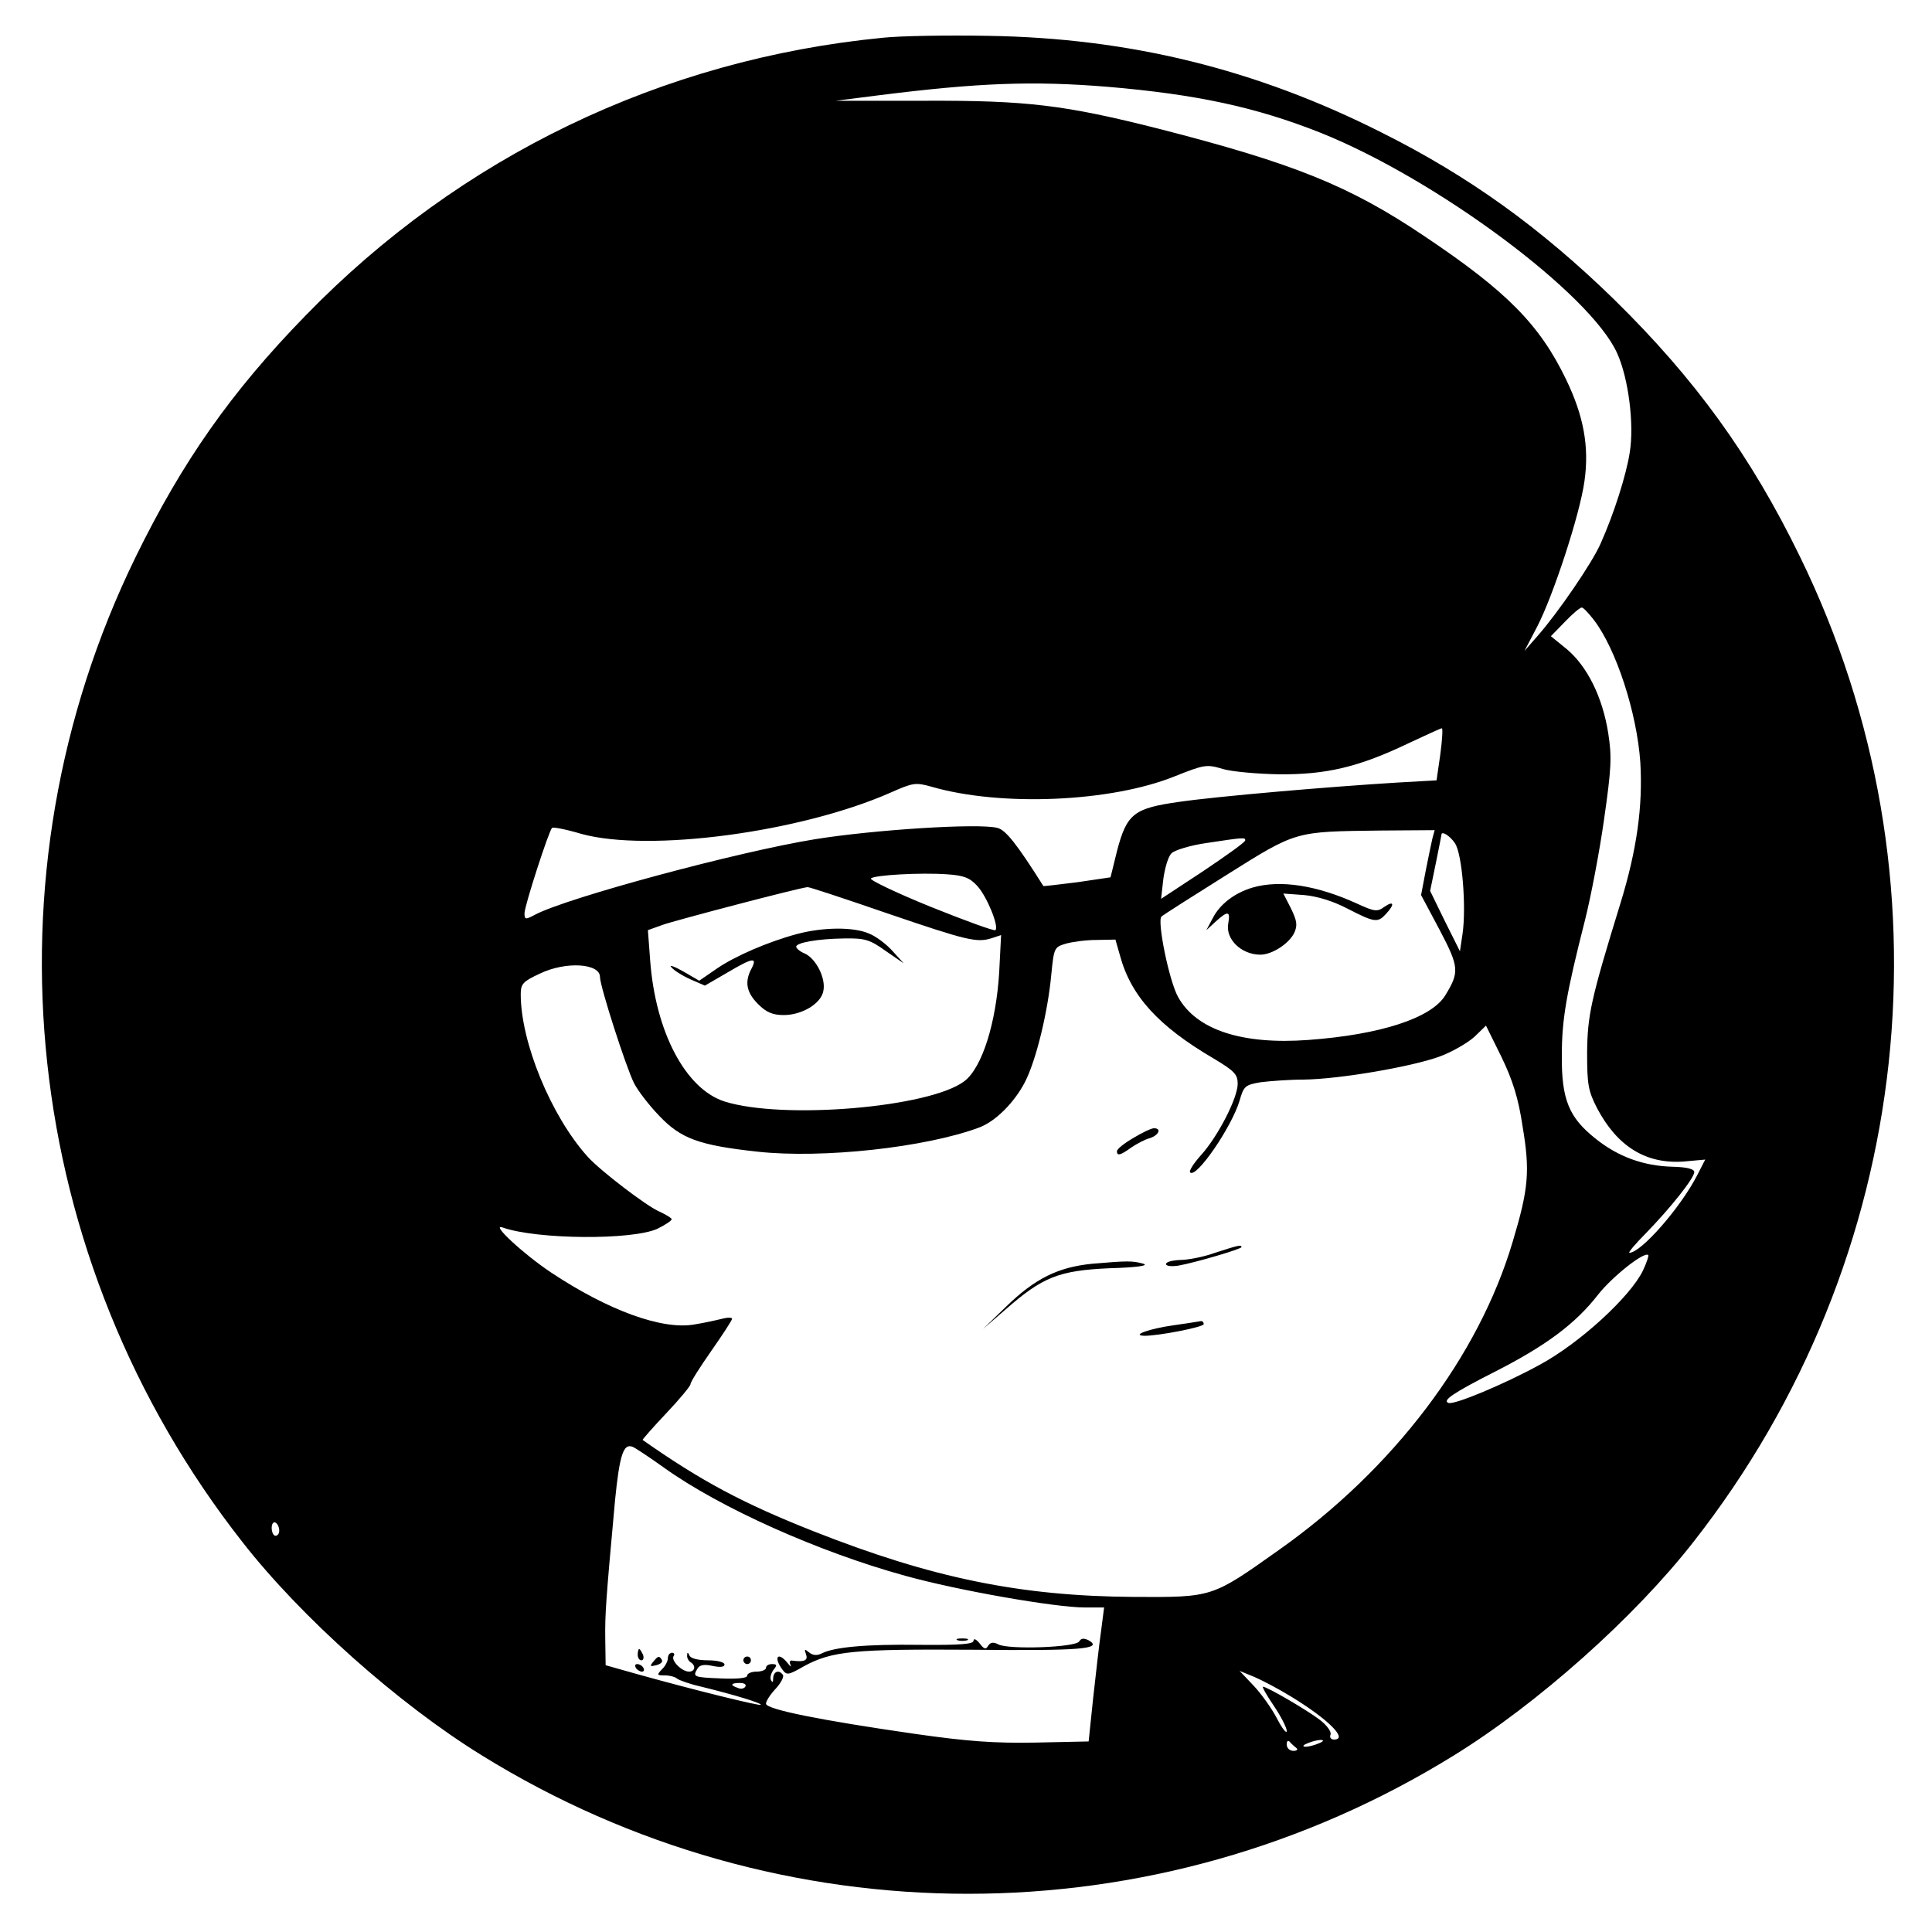
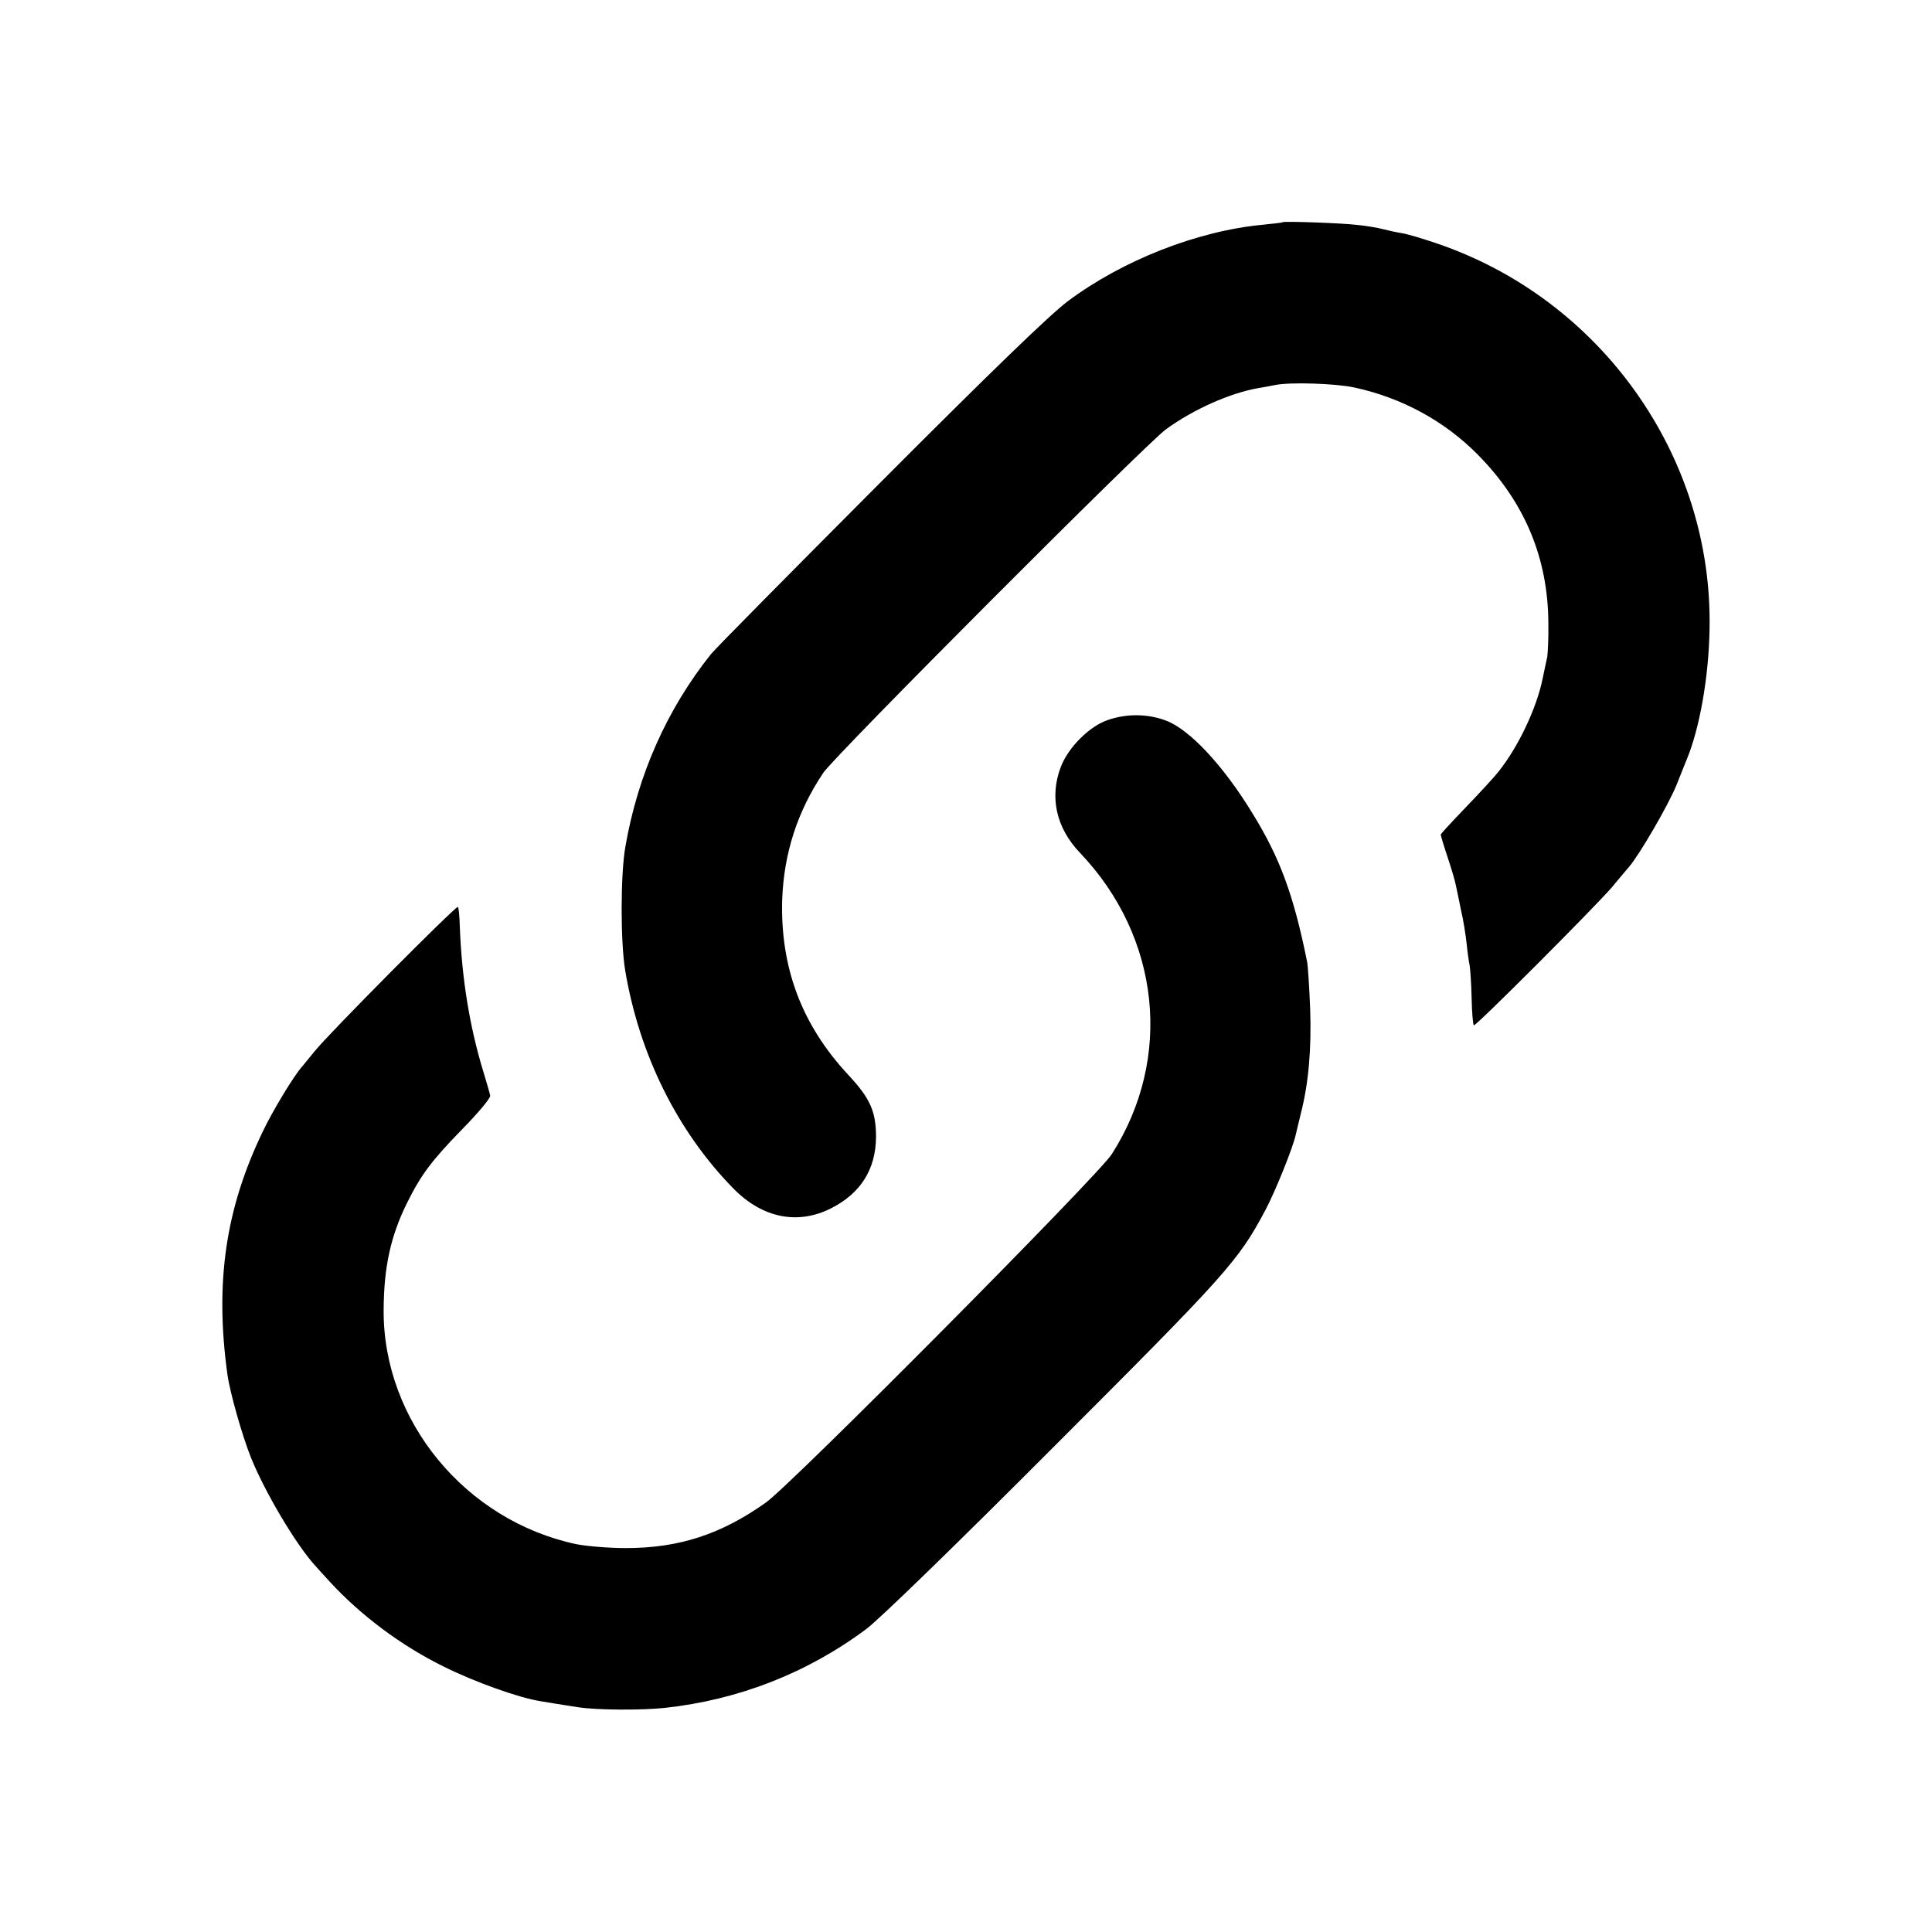
- <svg xmlns="http://www.w3.org/2000/svg" version="1" width="682.667" height="682.667" viewBox="0 0 512 512">
-   <path d="M234 10c-58.6 5.7-112.1 31.5-153 73.6-19.8 20.3-32.7 38.8-45 63.9-41.5 84.8-30.5 186.2 28.2 261.1 15.6 20 41.3 42.9 63.5 56.6 79 48.9 178.6 48.9 257.6 0 22.2-13.7 47.9-36.6 63.5-56.6 58.8-75 69.7-176.2 28.2-261.1-13-26.7-27.8-47.1-49.2-68.1-19.5-19-38.5-32.7-61.7-44.3-33.3-16.8-66.8-25-104.1-25.6-10.7-.2-23.3 0-28 .5zm59.5 13c23.6 2 39.4 5.4 56.5 12.2 30.7 12.3 71.6 42.7 78.6 58.5 3 6.7 4.5 18.8 3.3 26.2-.9 5.9-4.2 16.3-7.7 24.1-2.2 5.1-11.4 18.5-16.7 24.5l-3.5 4 3.4-6.5c4.2-8.1 11.3-29.7 12.5-38.5 1.3-9.1-.2-17.3-4.9-27-7-14.5-15.7-23.3-37.5-37.9-19.9-13.4-34.6-19.3-70.5-28.5-24.9-6.3-34.9-7.5-62-7.4h-23.5l11-1.4c26.9-3.4 41.3-3.9 61-2.3zm128.9 141.3c5.9 7.7 11.4 24.6 12.3 37.7.7 11.6-.9 23.2-5.3 37.5-7.8 25.3-8.7 29.5-8.8 39.5 0 8.4.3 10.1 2.6 14.6 5.4 10.3 13.1 15 23.2 14.2l5.5-.5-2.1 4.1c-4.4 8.6-14.9 20.6-18 20.6-.4 0 1.6-2.4 4.4-5.2 6.6-6.8 12.8-14.6 12.8-16.2 0-.8-1.9-1.3-5.7-1.4-7.7-.2-14.4-2.6-20.4-7.4-7.1-5.6-9.1-10.4-9-22.1 0-9.6 1.2-16.4 6.1-35.7 1.6-6.3 3.9-18.4 5.1-26.9 1.9-13.3 2.1-16.4 1.1-22.8-1.5-9.5-5.5-17.6-10.9-22.2l-4.3-3.5 3.7-3.8c2-2.1 4-3.8 4.5-3.8.4 0 1.8 1.5 3.2 3.3zm-40.7 35.6l-1 6.9-10.6.6c-17.9 1.1-47.2 3.6-57.6 5.1-12 1.7-13.9 3.1-16.5 13.1l-1.7 6.9-8.8 1.3c-4.9.6-8.9 1.1-9 1-7-11.1-10-14.9-12.2-15.4-4.9-1.3-32.8.5-48.3 3-20.4 3.3-65.7 15.5-74.2 20-2.6 1.4-2.8 1.3-2.8-.4 0-1.9 6.4-21.7 7.3-22.6.2-.3 3.8.4 7.8 1.6 17.9 4.9 57.9-.4 81.8-10.9 6.1-2.7 6.7-2.8 11-1.6 18.3 5.3 47.5 4.1 64.5-2.8 7.8-3.1 8.4-3.2 12.7-1.9 2.4.7 9.1 1.3 14.9 1.4 12.4.1 21-1.9 34-8.1 4.7-2.2 8.8-4.1 9.1-4.1.3 0 .1 3.1-.4 6.9zm-2.1 22.3c-.3 1.3-1.1 5.2-1.8 8.7l-1.2 6.3 4.9 9.2c5.2 9.9 5.3 11.2 1.5 17.4-3.7 6-17.1 10.4-36.3 11.8-17.6 1.3-29.7-2.7-34.5-11.4-2.4-4.3-5.6-20.2-4.4-21.3.4-.4 8.1-5.3 17.2-11 18.8-11.8 18-11.5 40.9-11.8l14.3-.1-.6 2.2zm6 1.3c1.9 2.9 3 16.8 2 23.9l-.7 4.7-4-8-3.9-8 1.5-7.3c.8-4 1.5-7.4 1.5-7.6 0-1.1 2.3.3 3.6 2.3zm-55.6-.8c0 .5-5.1 4.1-11.2 8.2l-11.1 7.3.6-5.3c.4-2.9 1.3-6 2.2-6.8.8-.8 5-2.1 9.3-2.7 9.9-1.5 10.2-1.5 10.2-.7zm-71 12.1c2.5 2.7 5.8 10.7 4.8 11.7-.3.3-8-2.5-17.2-6.2-9.1-3.7-16.2-7.1-15.8-7.5.9-.9 13.1-1.6 20.2-1.1 4.4.3 6 .9 8 3.1zm-24 7.2c21.4 7.3 23.9 7.9 27.9 6.6l2.4-.8-.5 9.8c-.8 13.4-4.5 25.3-9.2 28.9-9.1 7-48.1 10.3-63.6 5.4-10.3-3.3-18.3-18.4-19.7-37.4l-.6-8 3.9-1.4c3-1.1 36.1-9.8 38.4-10 .3-.1 9.7 3 21 6.9zm61.8 11.2c2.9 10.8 10.3 18.8 24.8 27.3 5.5 3.3 6.4 4.2 6.4 6.7 0 3.8-5.2 13.9-9.7 18.9-2 2.2-3.3 4.3-2.9 4.6 1.6 1.7 11-12 13.1-19 1.1-3.9 1.5-4.2 5.6-4.9 2.4-.3 7.6-.7 11.4-.7 9.4-.1 28.6-3.4 36-6.1 3.3-1.2 7.4-3.6 9.2-5.2l3.1-3 4.1 8.3c3 6.2 4.5 11 5.6 18.4 2 11.9 1.6 16.5-2.6 30.5-9 30.4-31.6 60.3-61.9 81.7-17.9 12.7-17.5 12.6-38.5 12.5-30.1-.2-53.5-5-84.9-17.4-18.7-7.4-29.6-13.2-45.3-24.2-.1-.1 2.7-3.3 6.2-7 3.6-3.8 6.5-7.3 6.5-7.8 0-.6 2.5-4.5 5.5-8.8 3-4.3 5.5-8.1 5.5-8.5 0-.4-1.2-.4-2.7 0-1.6.4-4.8 1.1-7.3 1.5-8.5 1.5-22.8-3.7-38-13.8-7.2-4.8-16.2-13.1-12.8-11.9 9.1 3.2 34.5 3.4 41.1.3 2-1 3.7-2.1 3.7-2.5 0-.3-1.5-1.2-3.2-2-3.4-1.4-15.9-11-19.1-14.6-9.7-10.8-17.7-30.3-17.7-43 0-2.8.6-3.4 5.1-5.5 6.9-3.3 15.9-2.7 15.9.9 0 2.5 6.9 23.9 9 28.1 1 2 4 5.9 6.7 8.7 5.7 6 10.4 7.8 26 9.5 17.2 1.9 44.6-1.1 58.8-6.4 4.3-1.6 9.3-6.6 12.1-12 3-5.8 6.1-18.7 7-28.5.7-7.1.8-7.3 3.8-8.2 1.7-.5 5.4-1 8.1-1l5.1-.1 1.2 4.2zm138.6 83.5c-3.3 6.9-16.8 19.3-27.4 25-9.5 5.2-22.5 10.6-24.1 10.1-1.8-.6 1.1-2.6 12.1-8.2 13.8-7 21.6-12.9 27.5-20.5 3.7-4.7 12.2-11.5 13.3-10.5.2.1-.4 2-1.4 4.1zm-259.5 52.2c14.9 10.7 41.1 22.4 64 28.7 14 3.9 39.8 8.4 47.6 8.4h5.1l-.8 6.2c-.5 3.5-1.4 11.5-2.1 17.8l-1.2 11.5-14 .3c-10.9.2-18-.3-32-2.3-25-3.6-39.5-6.5-39.5-8 0-.7 1.1-2.4 2.5-3.9s2.3-3.2 2-3.7c-1-1.5-2.5-1-2.6.8 0 1.2-.2 1.3-.6.5-.3-.7.1-1.9.7-2.7 1-1.2.9-1.5-.4-1.5-.9 0-1.6.4-1.6 1 0 .5-1.1 1-2.5 1s-2.5.5-2.5 1.1c0 .6-2.5.9-7 .7-7.3-.3-7.5-.4-6.1-2.7.6-.9 1.8-1.1 4-.6 2 .4 3.1.3 3.1-.4 0-.6-1.9-1.1-4.4-1.1-2.6 0-4.6-.5-4.9-1.3-.4-.9-.6-.9-.6 0-.1.6.4 1.5.9 1.8 1.5.9 1.2 2.5-.4 2.5-1.9 0-4.8-2.9-4.1-4.1.4-.5.1-.9-.4-.9-.6 0-1.1.6-1.1 1.4 0 .8-.7 2.2-1.6 3-1.4 1.5-1.3 1.6.8 1.6 1.3 0 2.8.4 3.3.9.6.4 3.3 1.4 6 2 9.4 2.3 16.5 4.5 16.1 4.9-.4.3-16.8-3.7-32.6-8.1l-8.5-2.4-.1-6.9c-.1-6.6.2-10.6 2.6-36.9 1.2-11.9 2.2-15 4.6-14.1.6.2 4.4 2.7 8.3 5.5zM74 405.6c0 .8-.4 1.4-1 1.4-.5 0-1-.9-1-2.1 0-1.1.5-1.7 1-1.4.6.3 1 1.3 1 2.1zm268.3 44.1c9.8 6 15.1 11.3 11.2 11.3-.8 0-1.2-.6-.9-1.3.3-.8-1-2.5-2.8-3.9-3.4-2.6-14-8.8-15.1-8.8-.3 0 1 2.3 2.9 5.1s3.4 5.8 3.4 6.6c0 .9-1.2-.6-2.6-3.3-1.4-2.7-4.2-6.6-6.2-8.7l-3.7-3.9 3.9 1.6c2.1.9 6.5 3.2 9.9 5.3zM197.5 447c-.3.5-1.2.7-2 .3-2.1-.7-1.9-1.3.6-1.3 1.1 0 1.8.4 1.4 1zm146 16.2c.6.4.2.8-.7.8-1 0-1.8-.7-1.8-1.7 0-.9.3-1.2.8-.7.4.5 1.2 1.2 1.7 1.6zm6-1.2c-1.1.5-2.7.9-3.5.9-.9 0-.8-.4.5-.9 1.1-.5 2.7-.9 3.5-.9.9 0 .8.4-.5.9z" />
-   <path d="M332 235.2c-4.8 1.4-8.7 4.4-10.6 8.1l-1.7 3.2 2.5-2.3c3.2-2.9 3.9-2.8 3.3.5-.8 4.2 3.5 8.3 8.5 8.3 3.1 0 7.6-2.9 9-5.8.9-2 .7-3.2-.9-6.5l-2-3.9 5.5.4c3.4.3 7.7 1.6 11.5 3.6 7.2 3.7 8 3.8 10.2 1.4 2.4-2.6 2.1-3.6-.4-1.9-1.9 1.4-2.6 1.3-7.2-.8-10.7-4.9-20.4-6.4-27.7-4.3zM211.3 247.5c-7.8 2.1-16.6 5.9-21.5 9.3l-4.5 3.1-4.3-2.5c-2.3-1.3-3.8-1.8-3.1-1.1.6.8 2.8 2.2 5 3.2l3.9 1.7 6.2-3.6c6.6-3.9 7.8-4 6.1-.8-1.8 3.4-1.3 6.2 1.8 9.3 2.2 2.2 3.9 2.9 6.8 2.9 4.8 0 9.9-3 10.5-6.4.7-3.3-1.9-8.5-4.9-9.9-1.3-.5-2.3-1.4-2.3-1.8 0-1.1 5.7-2.1 12.7-2.2 5.5-.1 6.8.3 11 3.3l4.8 3.3-3-3.3c-1.6-1.8-4.4-3.9-6.2-4.6-4.1-1.8-12.2-1.7-19 .1zM300.3 301.6c-2.4 1.4-4.3 2.9-4.3 3.5 0 1.3.9 1.1 3.8-1 1.5-1 3.7-2.2 5-2.5 2.3-.8 3.1-2.6 1-2.6-.7 0-3.2 1.2-5.5 2.6zM322 332c-3 1.1-7.2 1.9-9.2 1.9-2.1.1-3.8.5-3.8 1.1 0 .5 1.4.7 3.3.4 4.5-.8 16.7-4.4 16.7-4.9 0-.7-.8-.5-7 1.5zM289.5 334.9c-9.1.9-15.2 3.9-22.9 11.4l-6.1 5.9 5.9-5.1c9.9-8.7 14.2-10.4 27.6-11 7.2-.2 10.6-.7 9-1.2-2.9-.8-4.1-.8-13.5 0zM311.1 351.2c-6.5.9-11.5 2.7-7.8 2.8 3.8 0 15.7-2.3 15.7-3.1 0-.5-.3-.8-.7-.8-.5.1-3.7.6-7.2 1.1zM253.8 434.7c.6.2 1.8.2 2.5 0 .6-.3.1-.5-1.3-.5-1.4 0-1.9.2-1.2.5z" />
-   <path d="M258 434.8c0 .9-3.4 1.2-14.2 1.1-14.4-.2-22.8.6-26.1 2.3-1.2.6-2.3.5-3.3-.3-1.2-1-1.3-.9-.8.5.6 1.6-.4 2.1-3.5 1.7-.8-.2-1 .3-.6 1.1.3.7 0 .5-.8-.5-2.5-3.1-3.8-1.6-1.4 1.7 1.2 1.6 1.5 1.6 5.7-.8 7.5-4.1 13.3-4.6 45-4.4 28.3.3 34.5-.2 30.5-2.5-1.2-.6-2-.6-2.5.3-1 1.6-18.6 2.2-21.4.8-1.3-.7-2.1-.6-2.7.3-.6 1.1-1.1 1-2.3-.6-.9-1.1-1.6-1.4-1.6-.7zM169 438.5c0 .8.4 1.5 1 1.5.5 0 .7-.7.4-1.5-.4-.8-.8-1.5-1-1.5-.2 0-.4.7-.4 1.5zM173.1 440.4c-1 1.2-.8 1.3.8.9 1.2-.3 1.8-.9 1.5-1.4-.7-1.2-1-1.1-2.3.5zM197 440c0 .5.5 1 1 1 .6 0 1-.5 1-1 0-.6-.4-1-1-1-.5 0-1 .4-1 1zM168.5 442c.3.5 1.1 1 1.6 1 .6 0 .7-.5.4-1-.3-.6-1.1-1-1.6-1-.6 0-.7.4-.4 1z" />
+ <svg xmlns="http://www.w3.org/2000/svg" version="1.0" width="700pt" height="700pt" viewBox="0 0 700 700" preserveAspectRatio="xMidYMid meet">
+   <g transform="translate(0,700) scale(0.1,-0.1)" fill="#000000" stroke="none">
+     <path d="M4648 6195 c-2 -2 -33 -5 -70 -9 -239 -22 -511 -129 -710 -278 -67 -51 -270 -247 -680 -658 -321 -322 -597 -601 -612 -620 -159 -199 -265 -437 -310 -697 -18 -100 -18 -345 -1 -448 51 -306 190 -586 394 -793 104 -105 231 -131 352 -70 107 54 162 141 163 258 0 93 -21 140 -100 225 -169 181 -247 389 -240 635 6 168 55 320 149 460 42 63 1169 1192 1242 1245 101 73 232 131 335 149 19 3 46 8 60 11 53 11 218 6 287 -9 172 -37 328 -122 448 -244 169 -171 254 -374 255 -610 1 -53 -2 -108 -4 -122 -3 -14 -11 -50 -17 -80 -22 -107 -88 -246 -159 -335 -17 -22 -72 -81 -121 -132 -49 -51 -89 -94 -89 -97 0 -3 11 -40 25 -82 14 -42 27 -86 29 -98 3 -12 11 -52 19 -91 9 -38 18 -95 21 -125 3 -30 8 -66 11 -79 2 -14 6 -67 7 -119 1 -51 5 -95 8 -97 7 -4 439 429 500 500 23 28 51 61 63 75 39 46 142 224 171 295 15 39 32 79 36 90 48 114 81 301 84 474 13 627 -394 1200 -994 1401 -47 16 -101 32 -120 35 -19 3 -51 10 -70 15 -19 5 -61 12 -92 15 -57 7 -265 14 -270 10z" />
+     <path d="M4016 4392 c-68 -22 -146 -100 -173 -172 -41 -109 -16 -220 70 -310 291 -305 338 -744 115 -1092 -49 -77 -1161 -1197 -1253 -1262 -162 -115 -314 -165 -508 -165 -62 0 -142 7 -178 14 -403 85 -702 448 -699 850 1 154 25 265 84 385 52 105 90 155 202 270 57 58 102 112 100 120 -1 8 -13 48 -25 88 -50 164 -78 339 -85 524 -1 37 -4 70 -7 72 -6 6 -470 -461 -519 -523 -19 -24 -40 -48 -45 -55 -28 -30 -107 -160 -143 -236 -135 -280 -174 -547 -128 -880 9 -65 54 -224 86 -303 52 -128 166 -319 235 -393 5 -6 28 -31 50 -55 112 -122 261 -233 412 -307 112 -56 274 -114 353 -126 76 -13 95 -15 137 -22 67 -10 227 -11 312 -2 266 29 516 126 730 286 44 32 331 311 676 657 630 630 671 675 770 861 36 68 101 229 110 274 2 8 10 42 18 75 28 108 39 233 34 379 -3 77 -8 155 -11 171 -49 242 -98 376 -198 538 -106 174 -228 304 -313 336 -66 25 -141 26 -209 3z" />
+   </g>
</svg>
